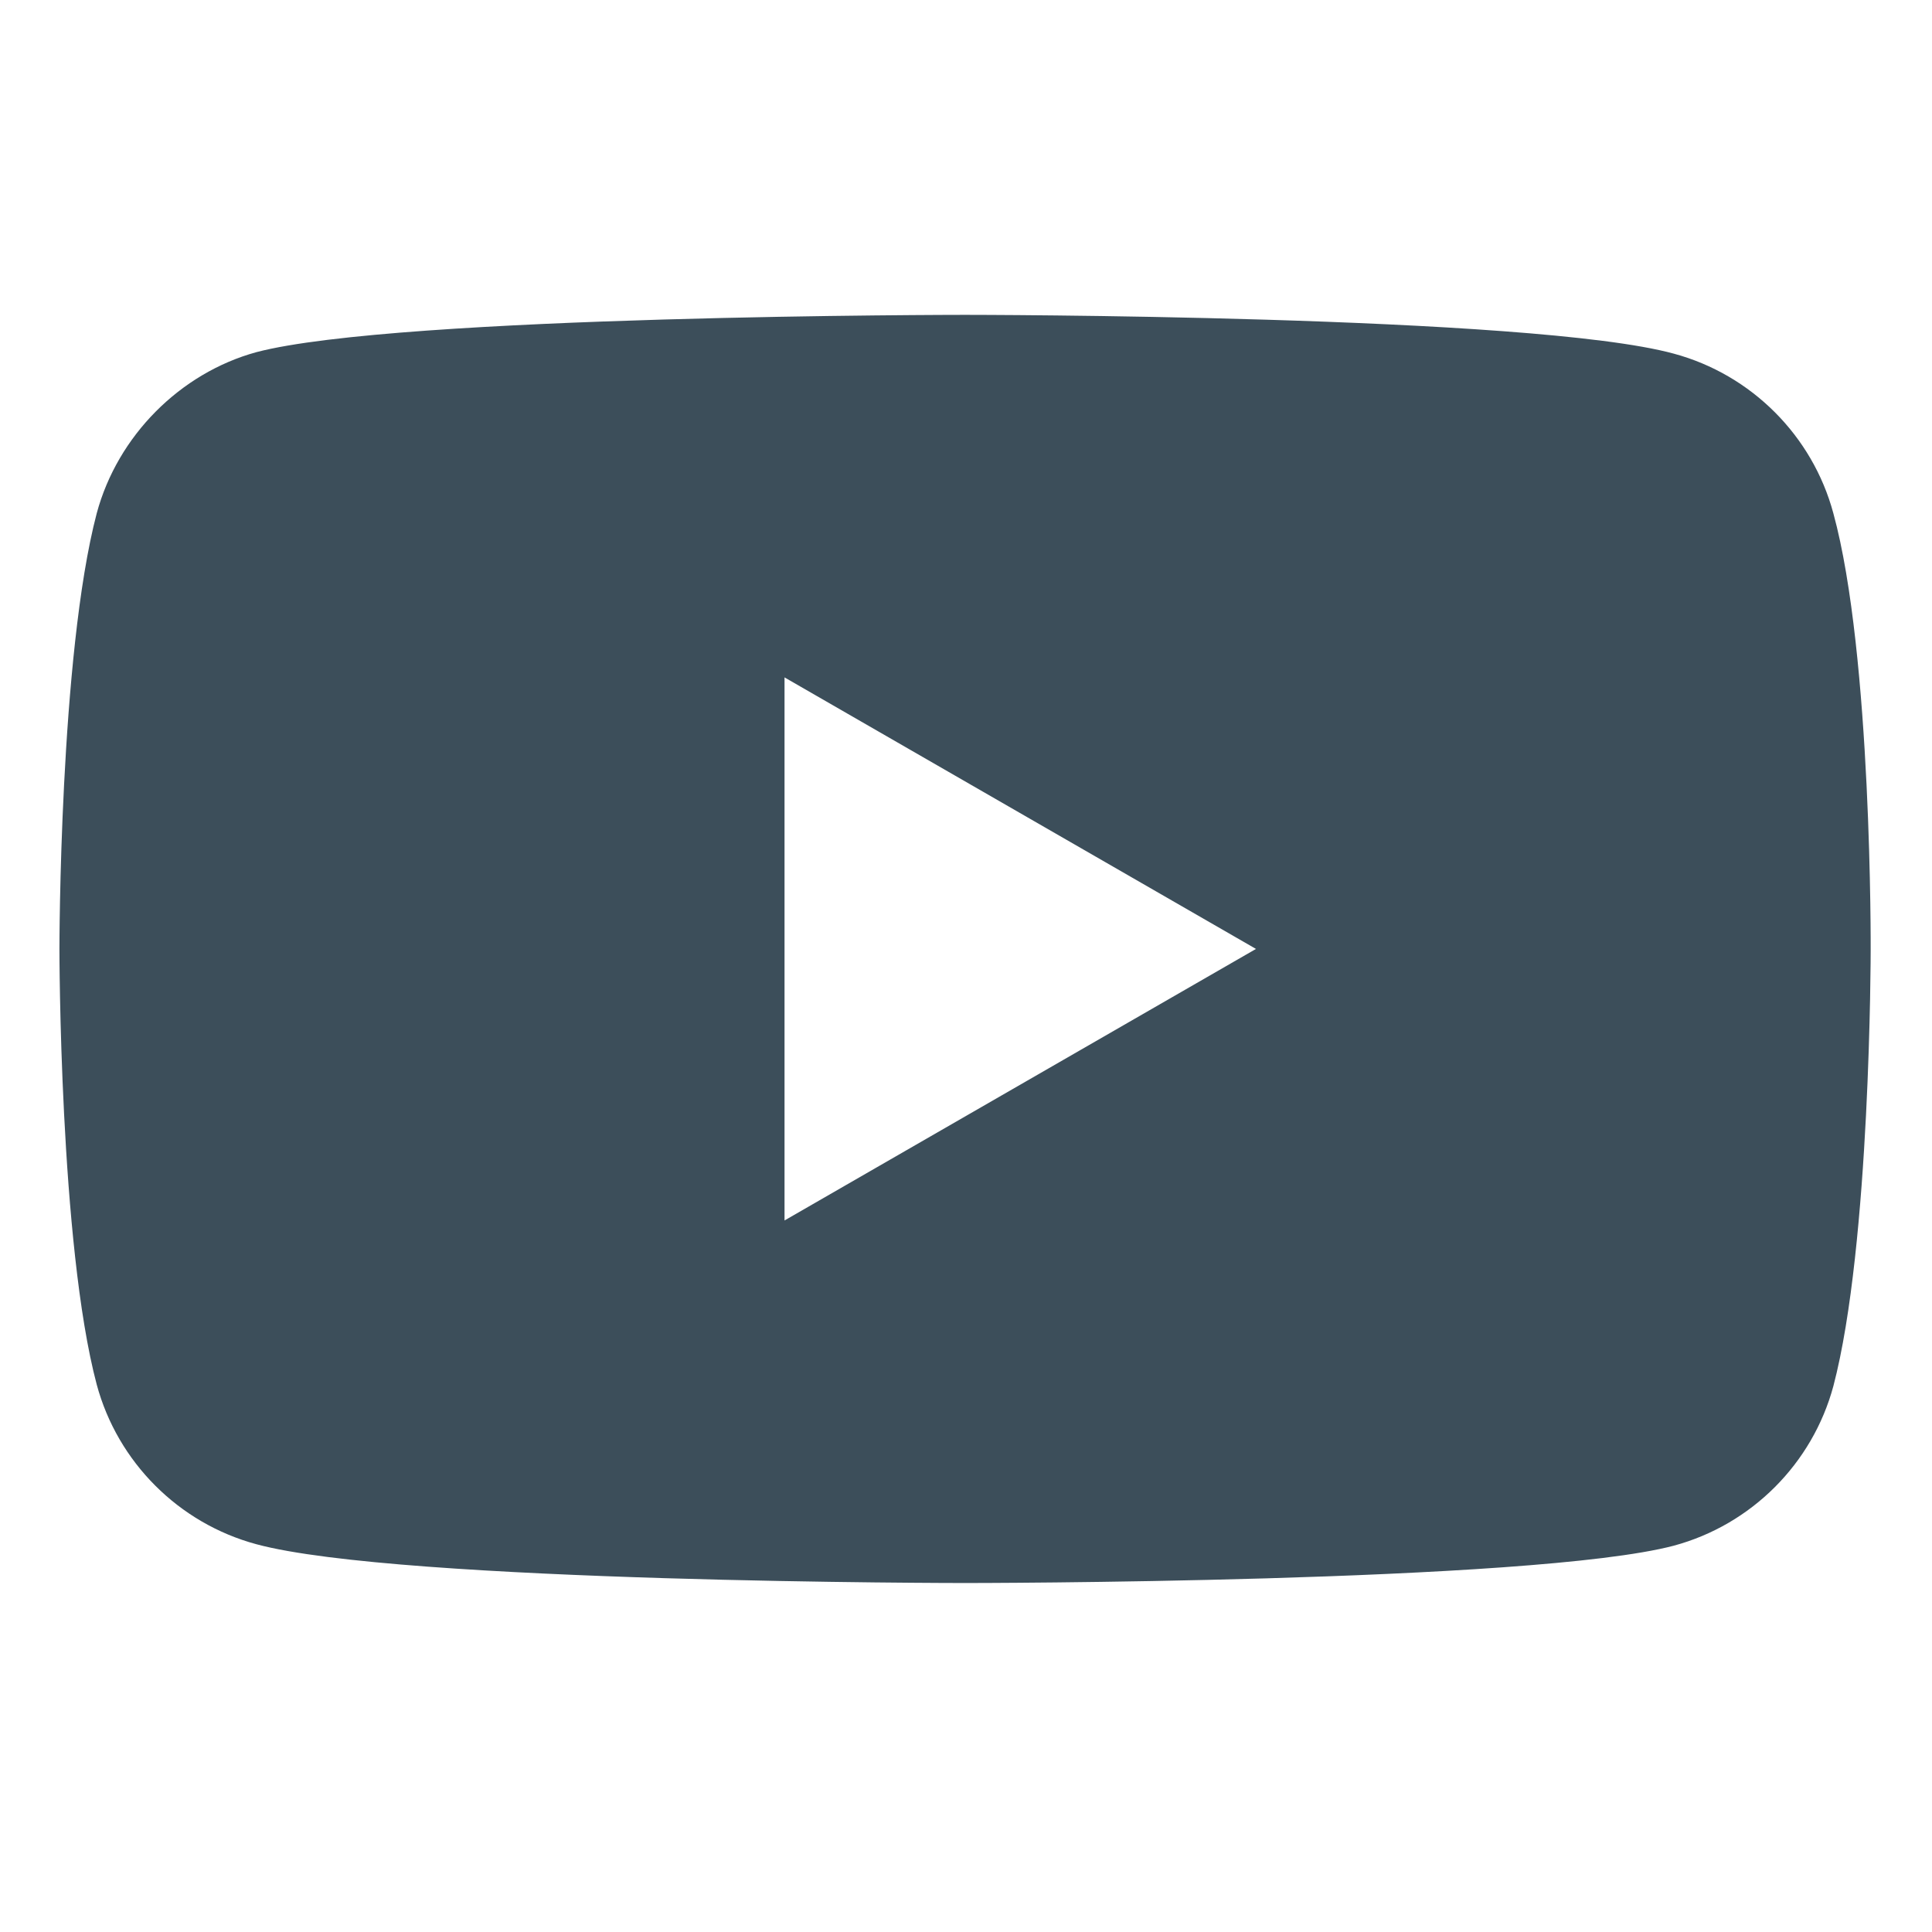
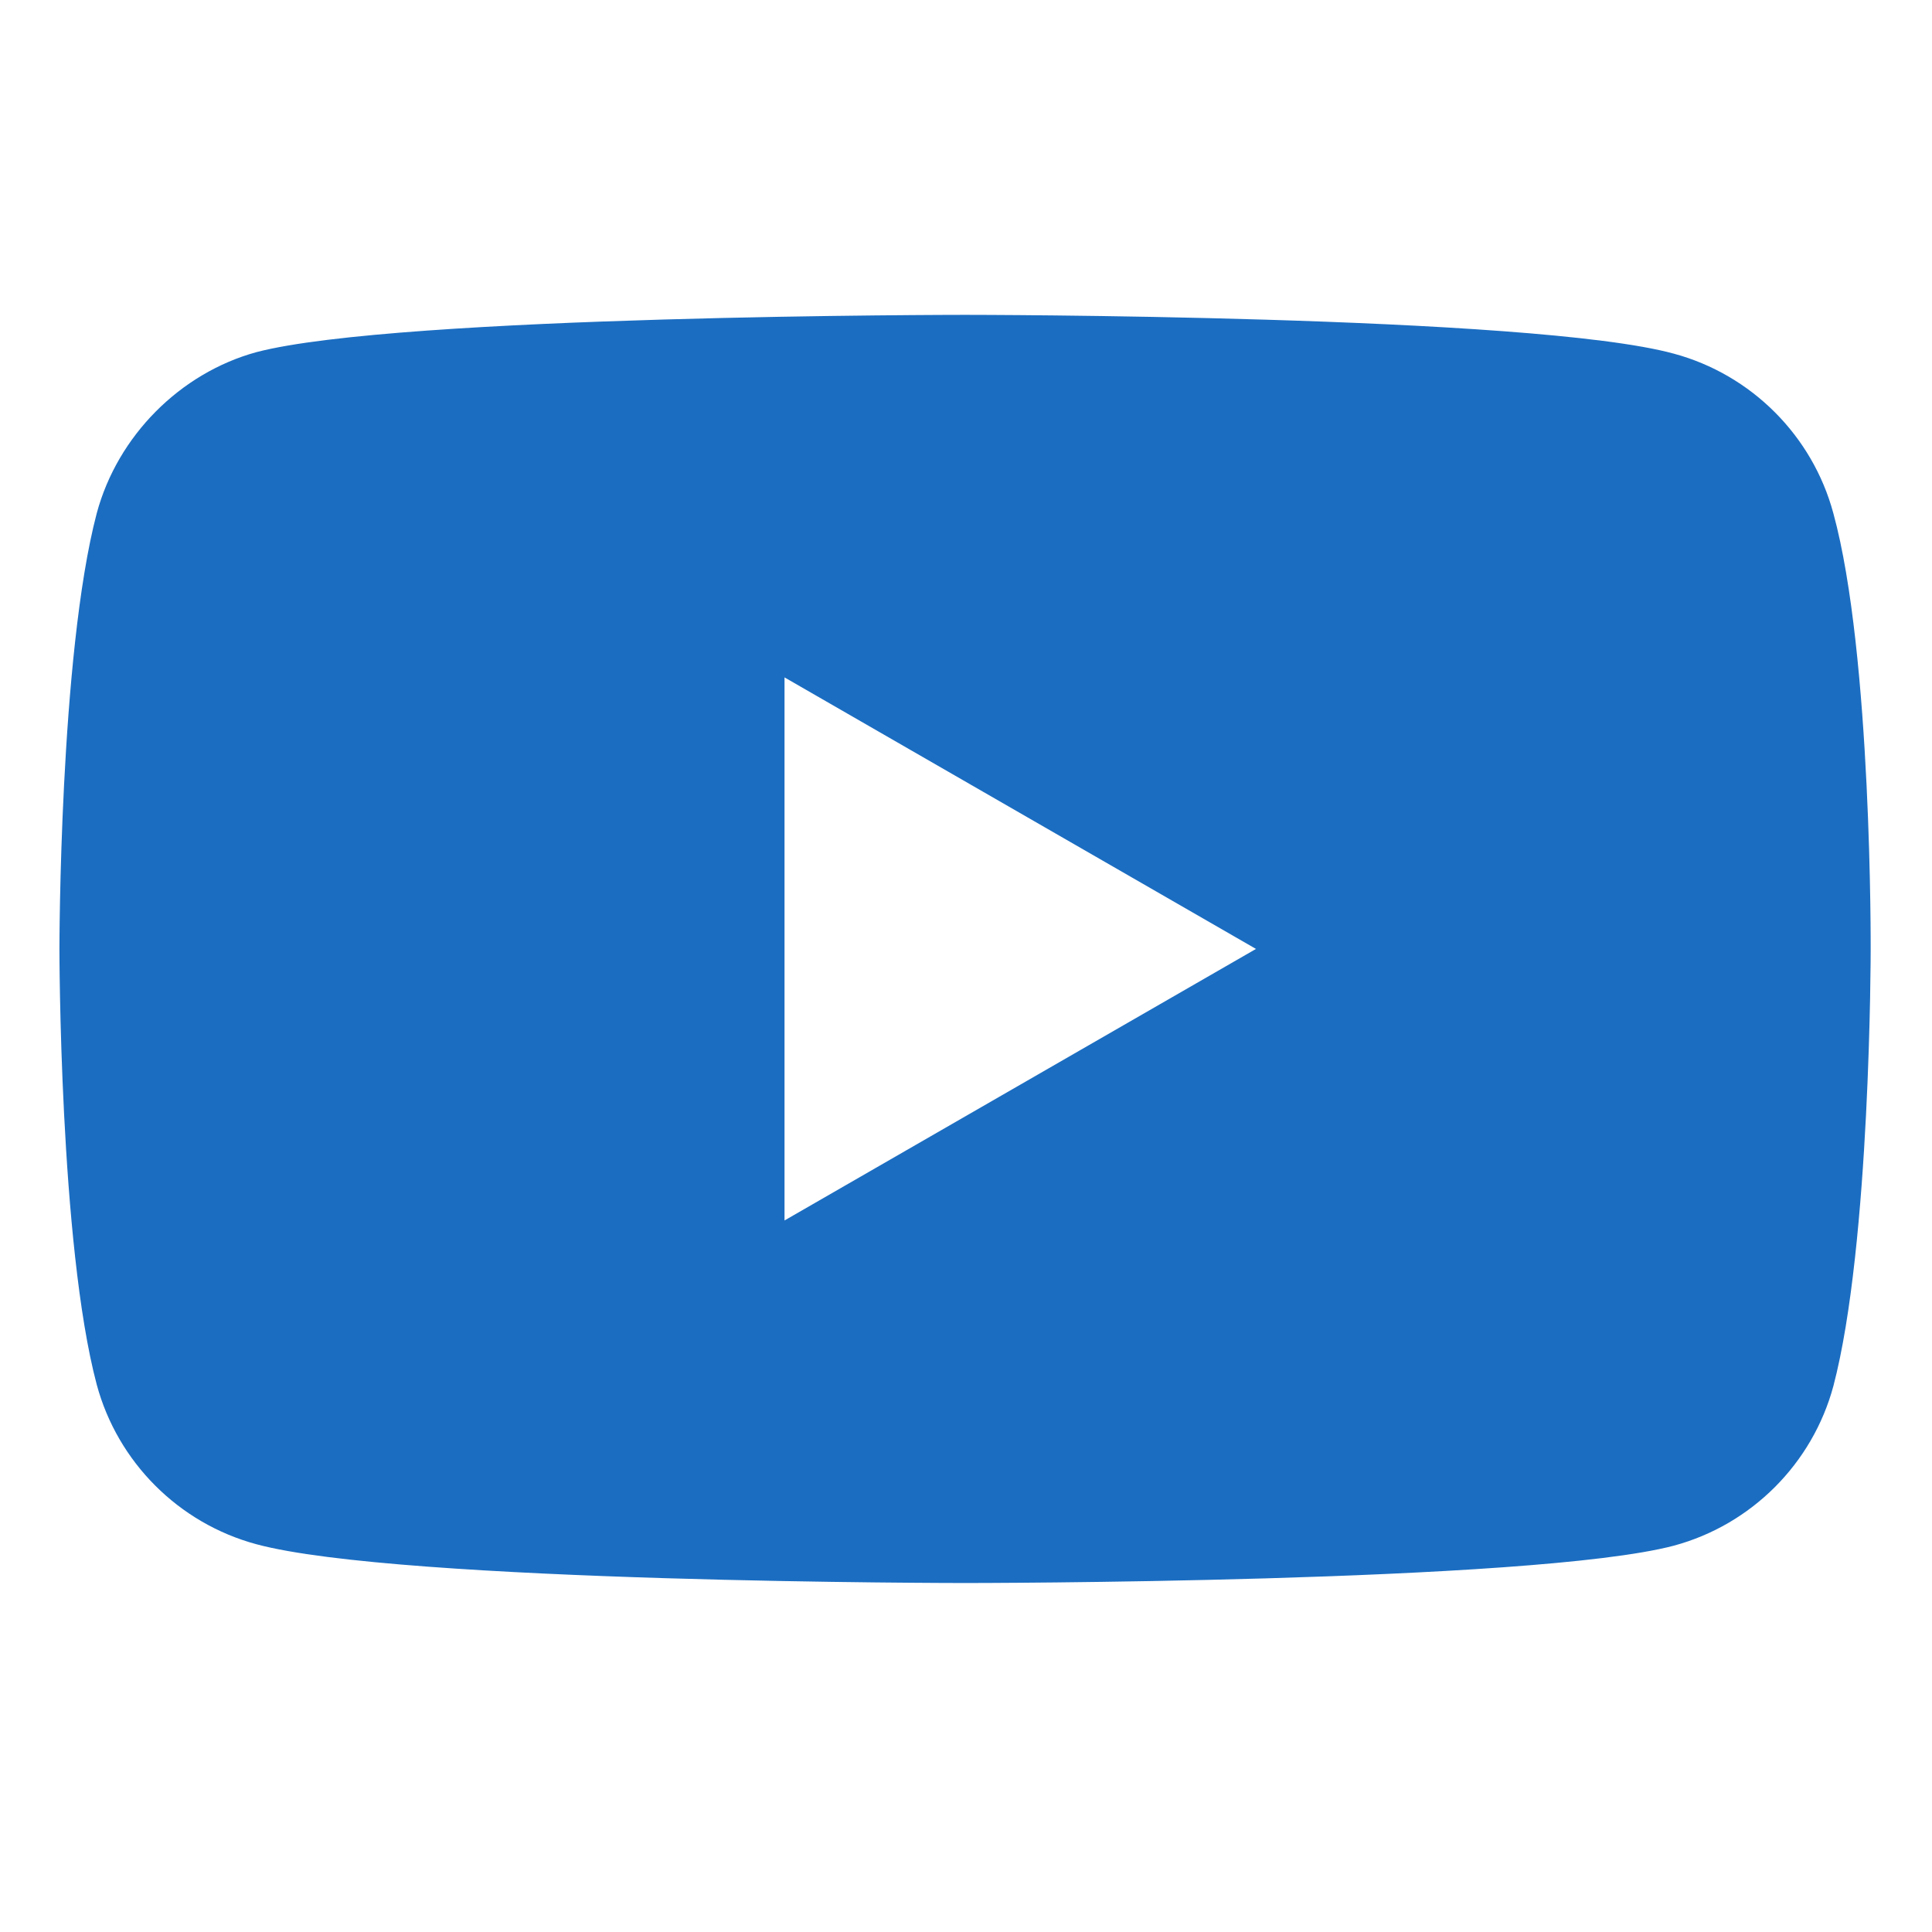
<svg xmlns="http://www.w3.org/2000/svg" height="682pt" viewBox="-21 -117 682.667 682" width="682pt">
  <defs>
-     <style>.a{fill:#3c4e5a;}</style>
+     <style>.a{fill:#1B6DC1;}</style>
  </defs>
  <path class="a" d="m626.812 64.035c-7.375-27.418-28.992-49.031-56.406-56.414-50.082-13.703-250.414-13.703-250.414-13.703s-200.324 0-250.406 13.184c-26.887 7.375-49.031 29.52-56.406 56.934-13.18 50.078-13.18 153.934-13.18 153.934s0 104.379 13.18 153.934c7.383 27.414 28.992 49.027 56.41 56.41 50.605 13.707 250.41 13.707 250.41 13.707s200.324 0 250.406-13.184c27.418-7.379 49.031-28.992 56.414-56.406 13.176-50.082 13.176-153.934 13.176-153.934s.527-104.383-13.184-154.461zm-370.602 249.879v-191.891l166.586 95.945zm0 0" />
</svg>
